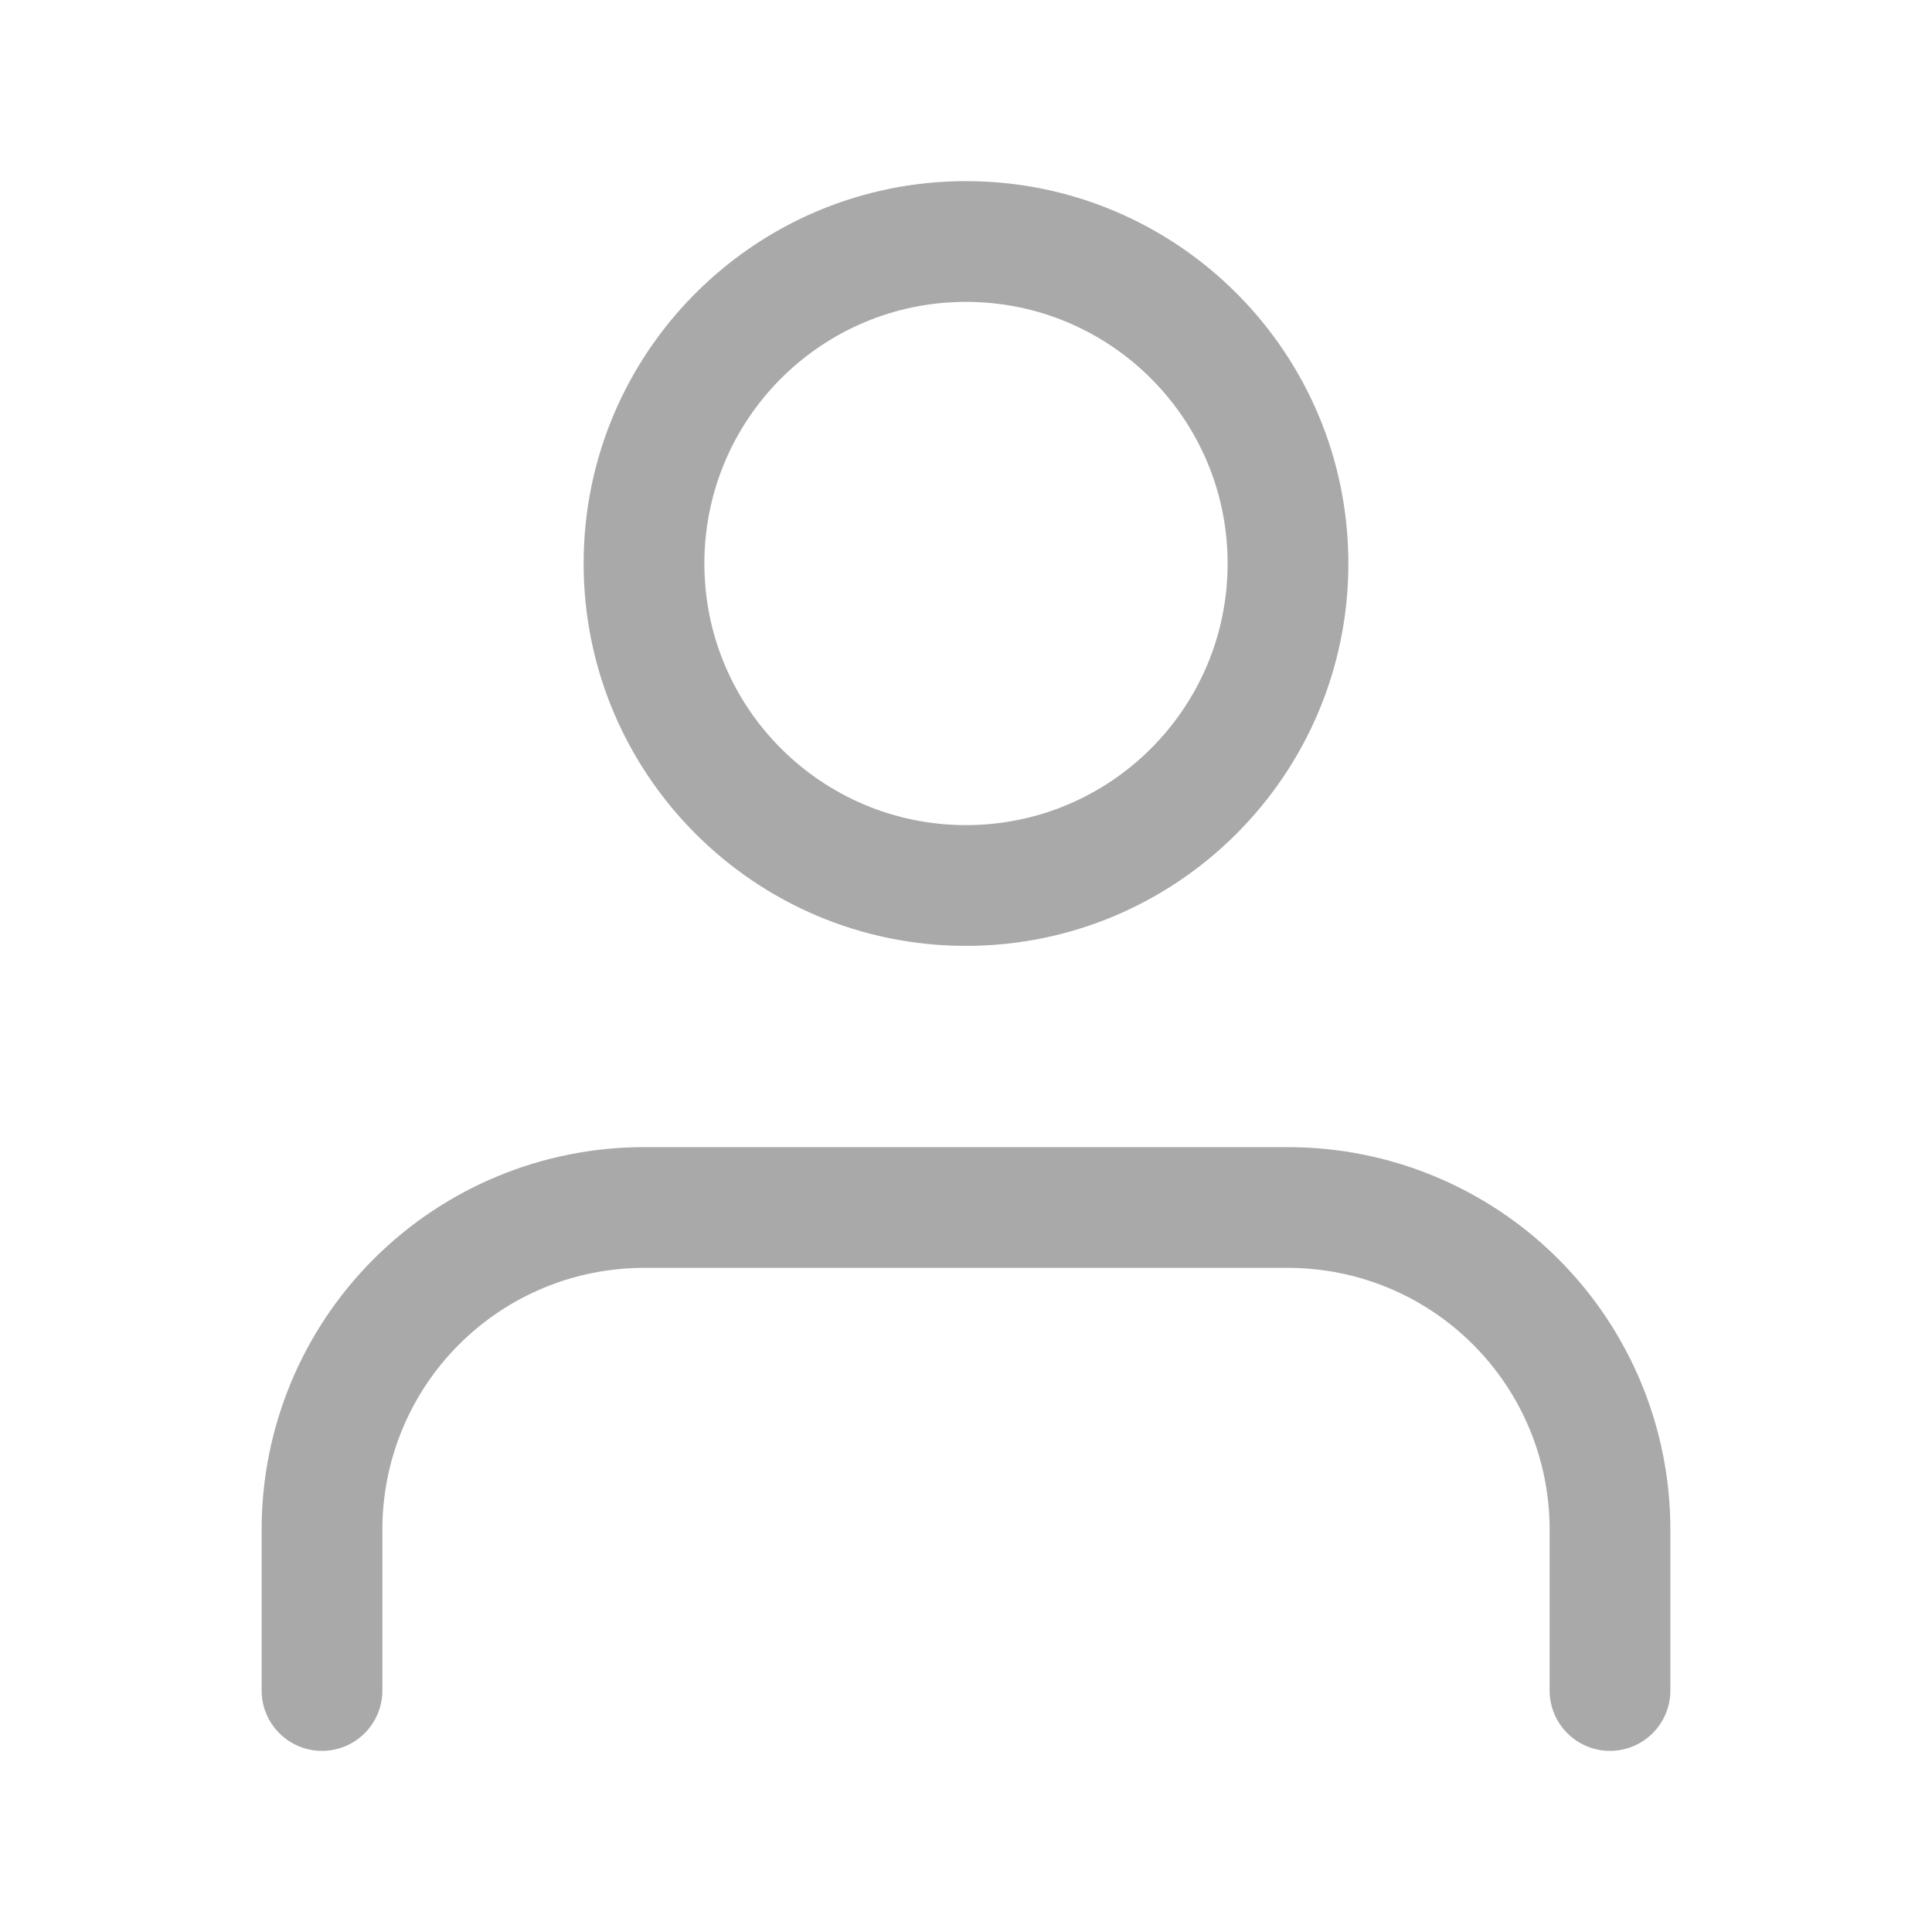
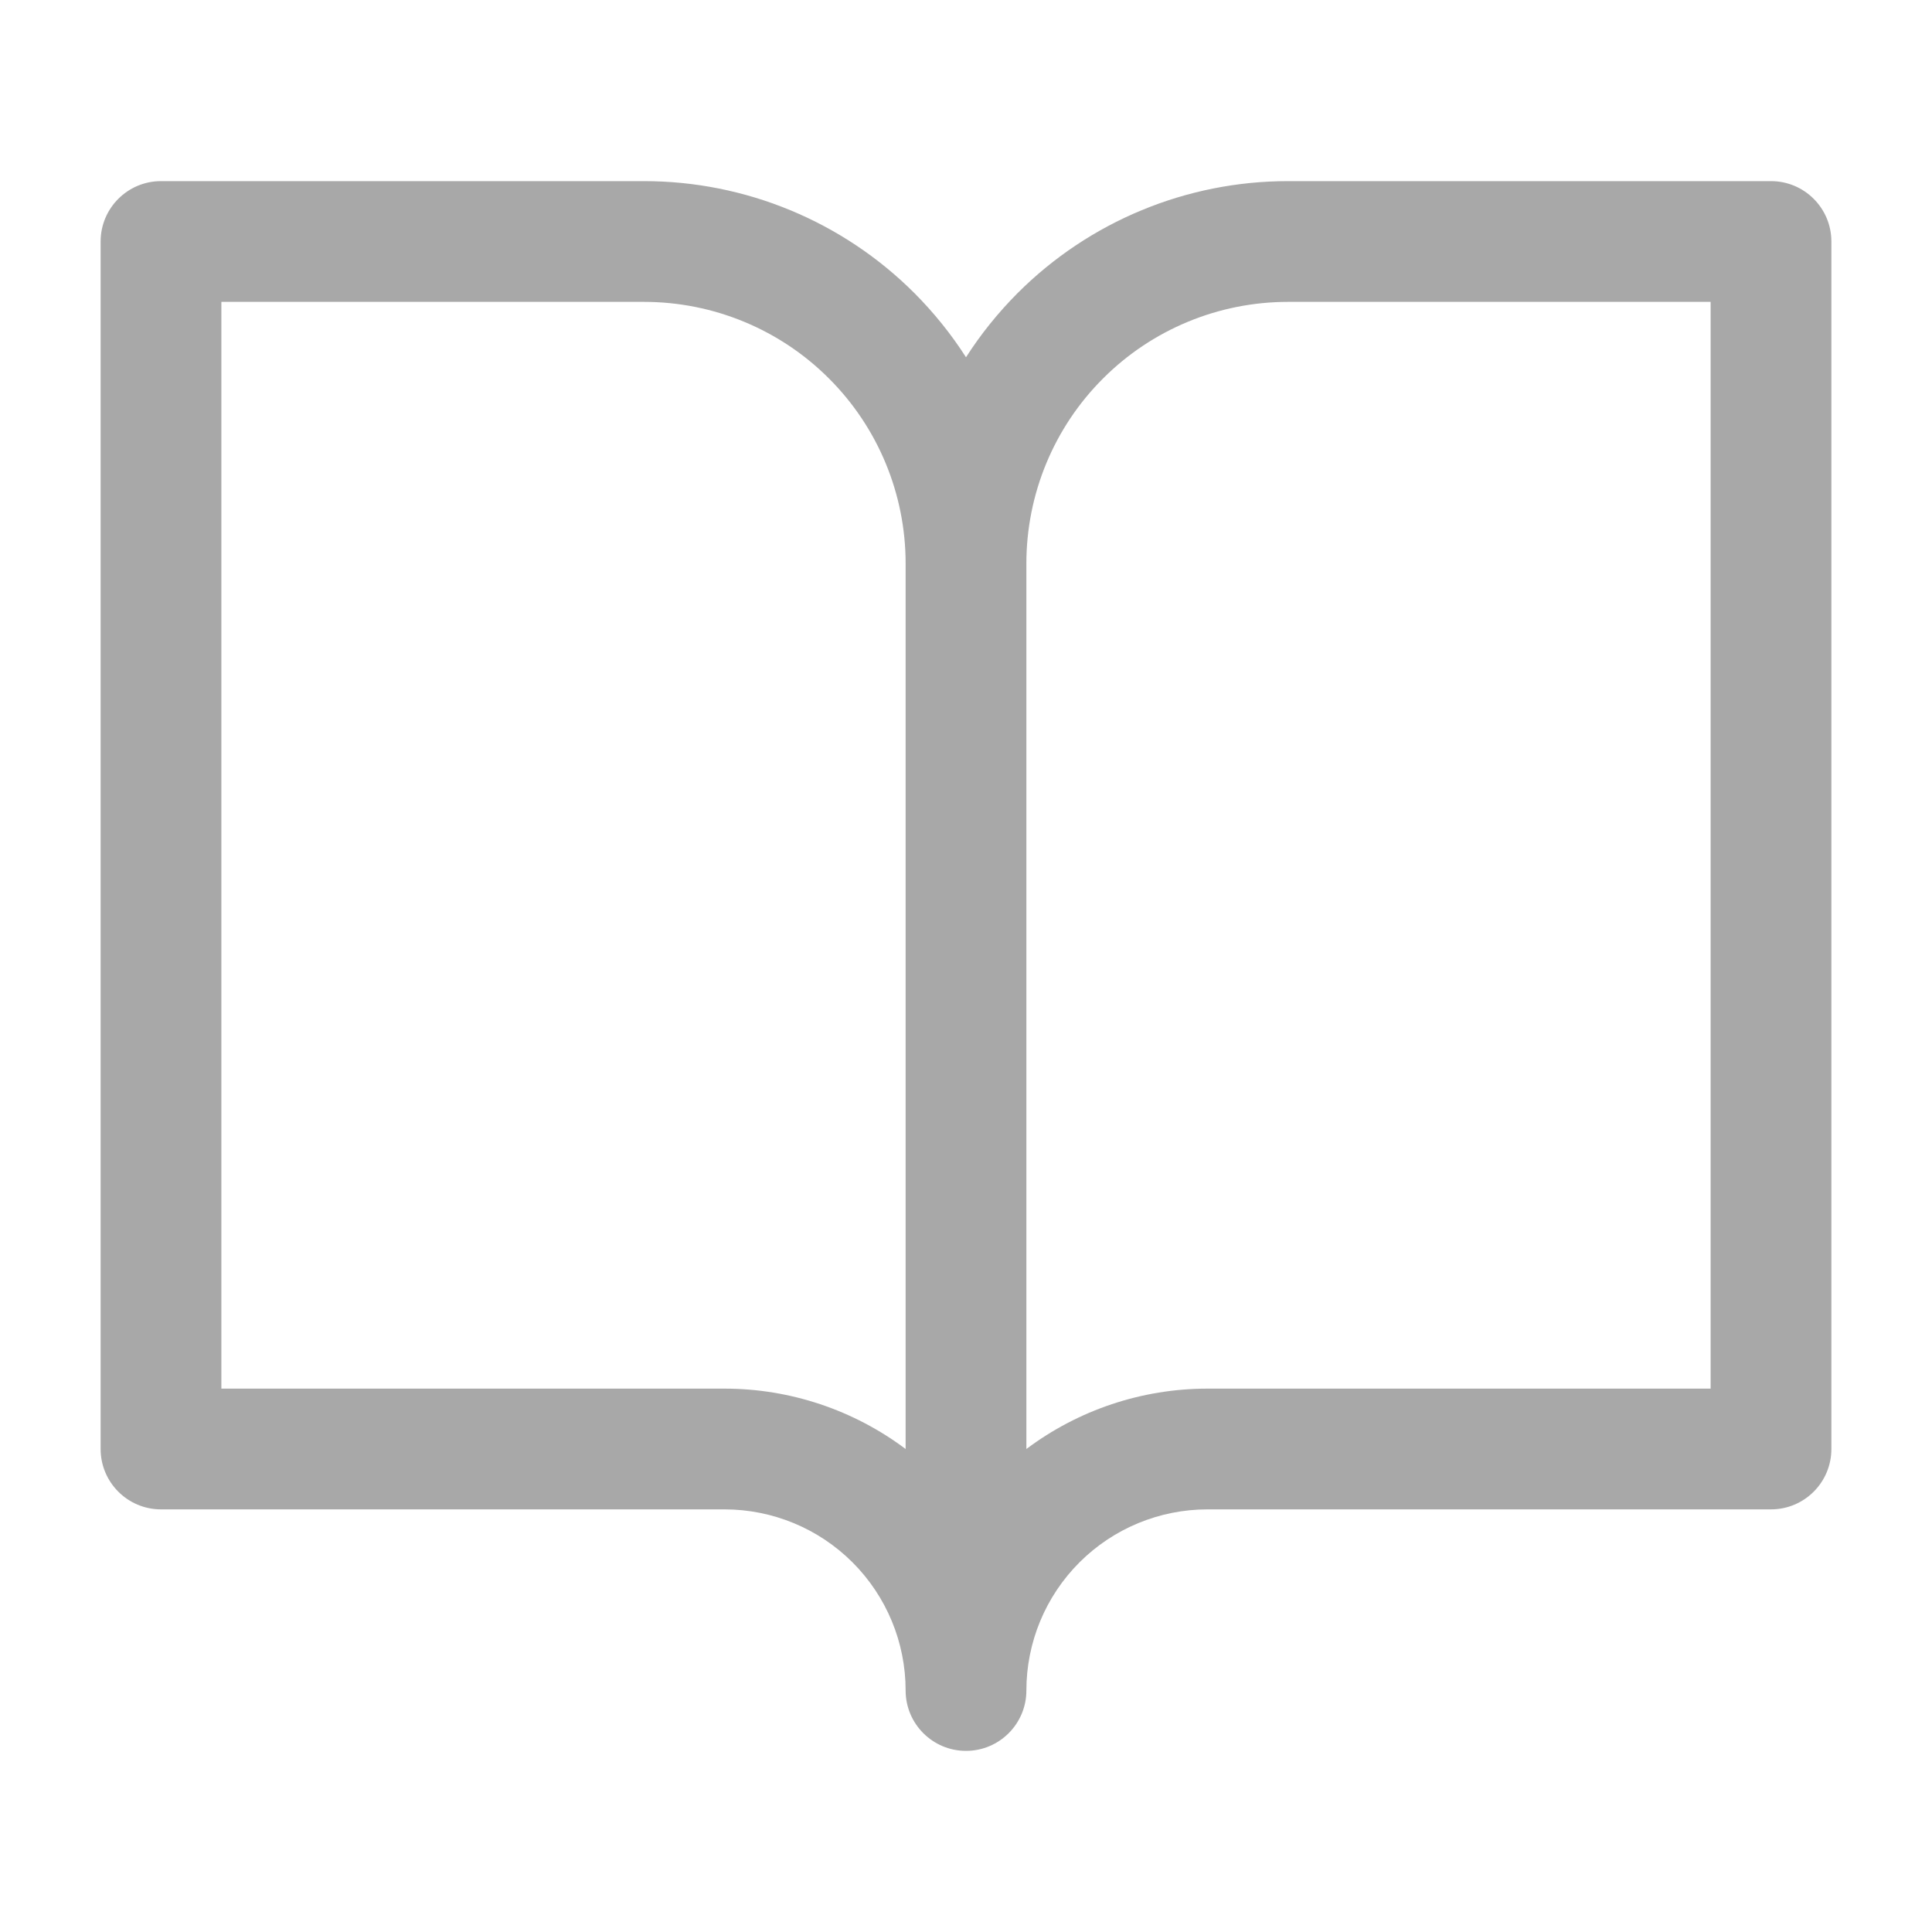
<svg xmlns="http://www.w3.org/2000/svg" width="24" height="24" viewBox="0 0 24 24">
  <g transform="translate(0 0)">
-     <g transform="translate(3.25 2.25)">
-       <path d="M4.75 12C3.49 12 2.282 12.5 1.391 13.391C0.5 14.282 0 15.49 0 16.75L0 18.75C0 19.164 0.336 19.5 0.75 19.5C1.164 19.5 1.5 19.164 1.5 18.75L1.5 16.75C1.5 15.888 1.842 15.061 2.452 14.452C3.061 13.842 3.888 13.5 4.75 13.5L12.75 13.5C13.612 13.5 14.439 13.842 15.048 14.452C15.658 15.061 16 15.888 16 16.75L16 18.75C16 19.164 16.336 19.5 16.75 19.5C17.164 19.5 17.5 19.164 17.5 18.75L17.5 16.75C17.5 15.49 17 14.282 16.109 13.391C15.218 12.5 14.01 12 12.75 12L4.75 12Z M5.5 4.75C5.5 2.955 6.955 1.5 8.75 1.5C10.545 1.5 12 2.955 12 4.75C12 6.545 10.545 8 8.75 8C6.955 8 5.5 6.545 5.5 4.75Z M8.75 0C6.127 0 4 2.127 4 4.75C4 7.373 6.127 9.5 8.75 9.5C11.373 9.5 13.5 7.373 13.5 4.75C13.5 2.127 11.373 0 8.75 0Z" fill="#A9A9A9" fill-rule="evenodd" />
+     <g transform="translate(1.25 2.25)">
+       <path d="M0 0.75C0 0.336 0.336 0 0.75 0L6.75 0C8.01 0 9.218 0.5 10.109 1.391C10.352 1.635 10.567 1.902 10.75 2.188C10.933 1.902 11.148 1.635 11.391 1.391C12.282 0.5 13.49 0 14.75 0L20.75 0C21.164 0 21.5 0.336 21.5 0.75L21.5 15.75C21.5 16.164 21.164 16.5 20.75 16.5L13.75 16.5C13.153 16.5 12.581 16.737 12.159 17.159C11.737 17.581 11.5 18.153 11.5 18.75C11.5 19.164 11.164 19.5 10.75 19.5C10.336 19.5 10 19.164 10 18.75C10 18.153 9.763 17.581 9.341 17.159C8.919 16.737 8.347 16.5 7.75 16.5L0.75 16.5C0.336 16.5 0 16.164 0 15.75L0 0.75Z M11.5 15.75C12.145 15.266 12.934 15 13.75 15L20 15L20 1.5L14.75 1.5C13.888 1.5 13.061 1.842 12.452 2.452C11.842 3.061 11.5 3.888 11.5 4.75L11.5 15.75Z M10 15.75L10 4.75C10 3.888 9.658 3.061 9.048 2.452C8.439 1.842 7.612 1.5 6.75 1.5L1.5 1.5L1.5 15L7.75 15C8.566 15 9.355 15.266 10 15.75Z" fill="#A8A8A8" fill-rule="evenodd" />
    </g>
  </g>
</svg>
